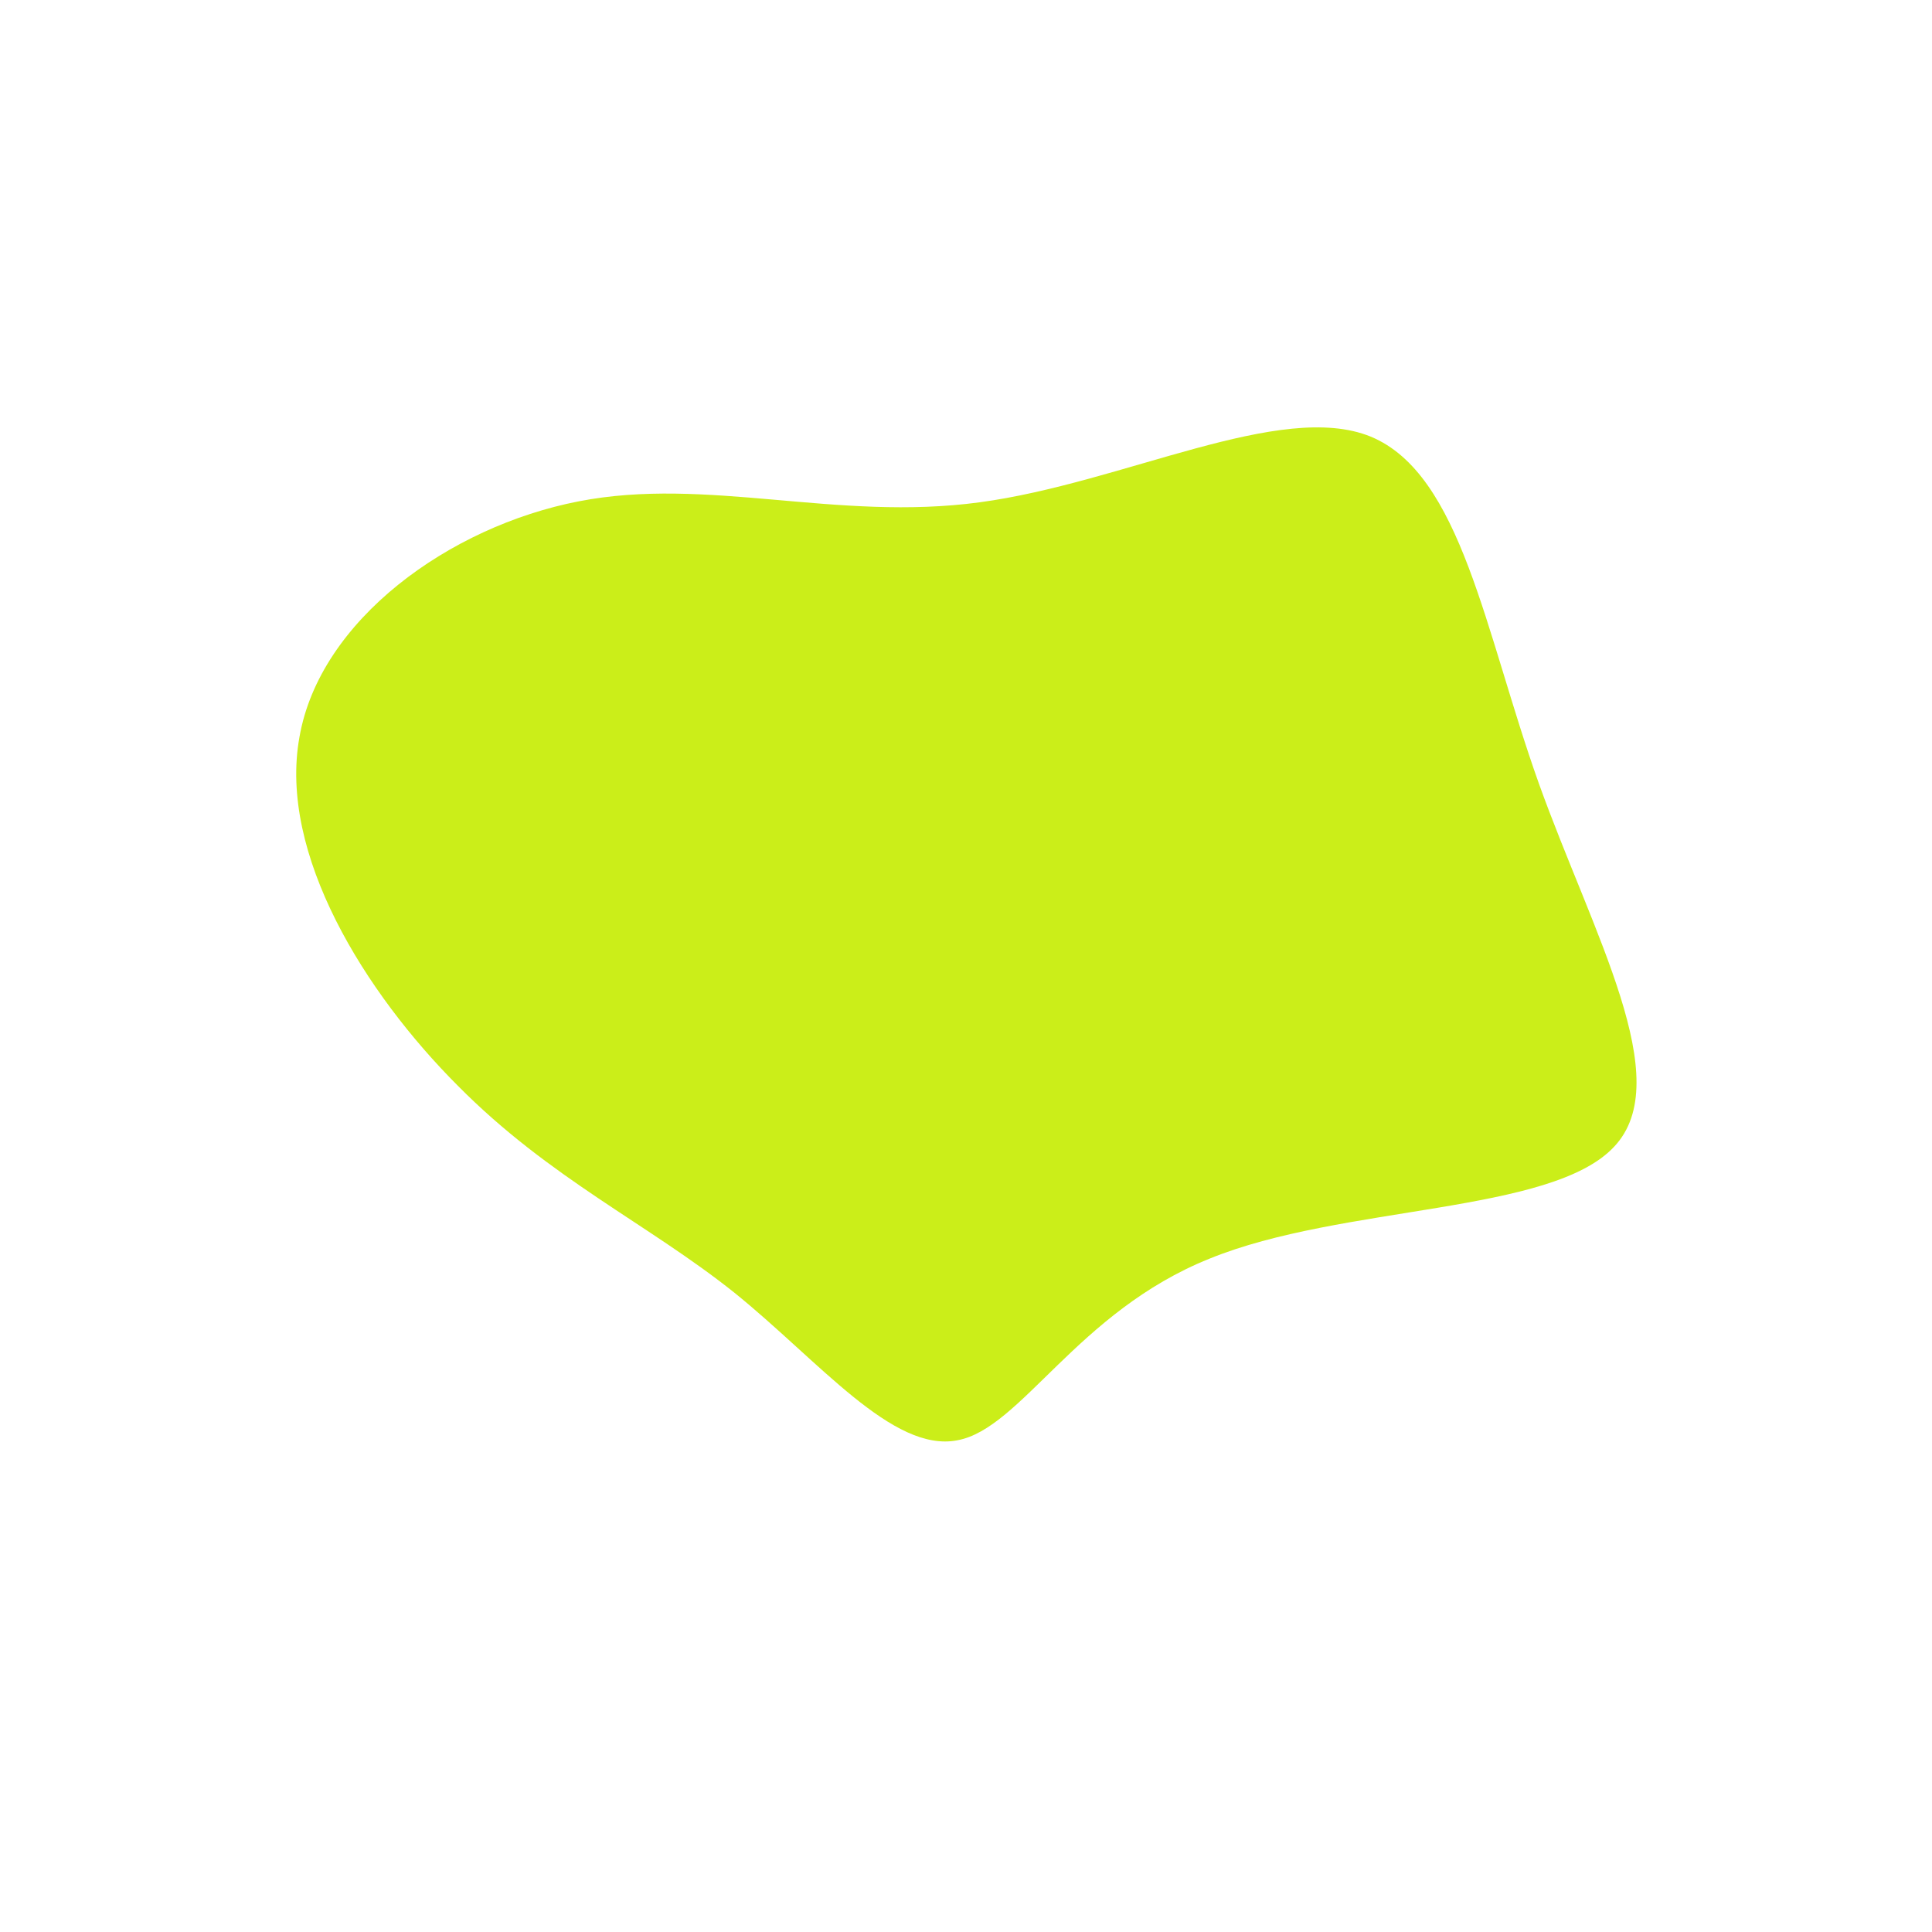
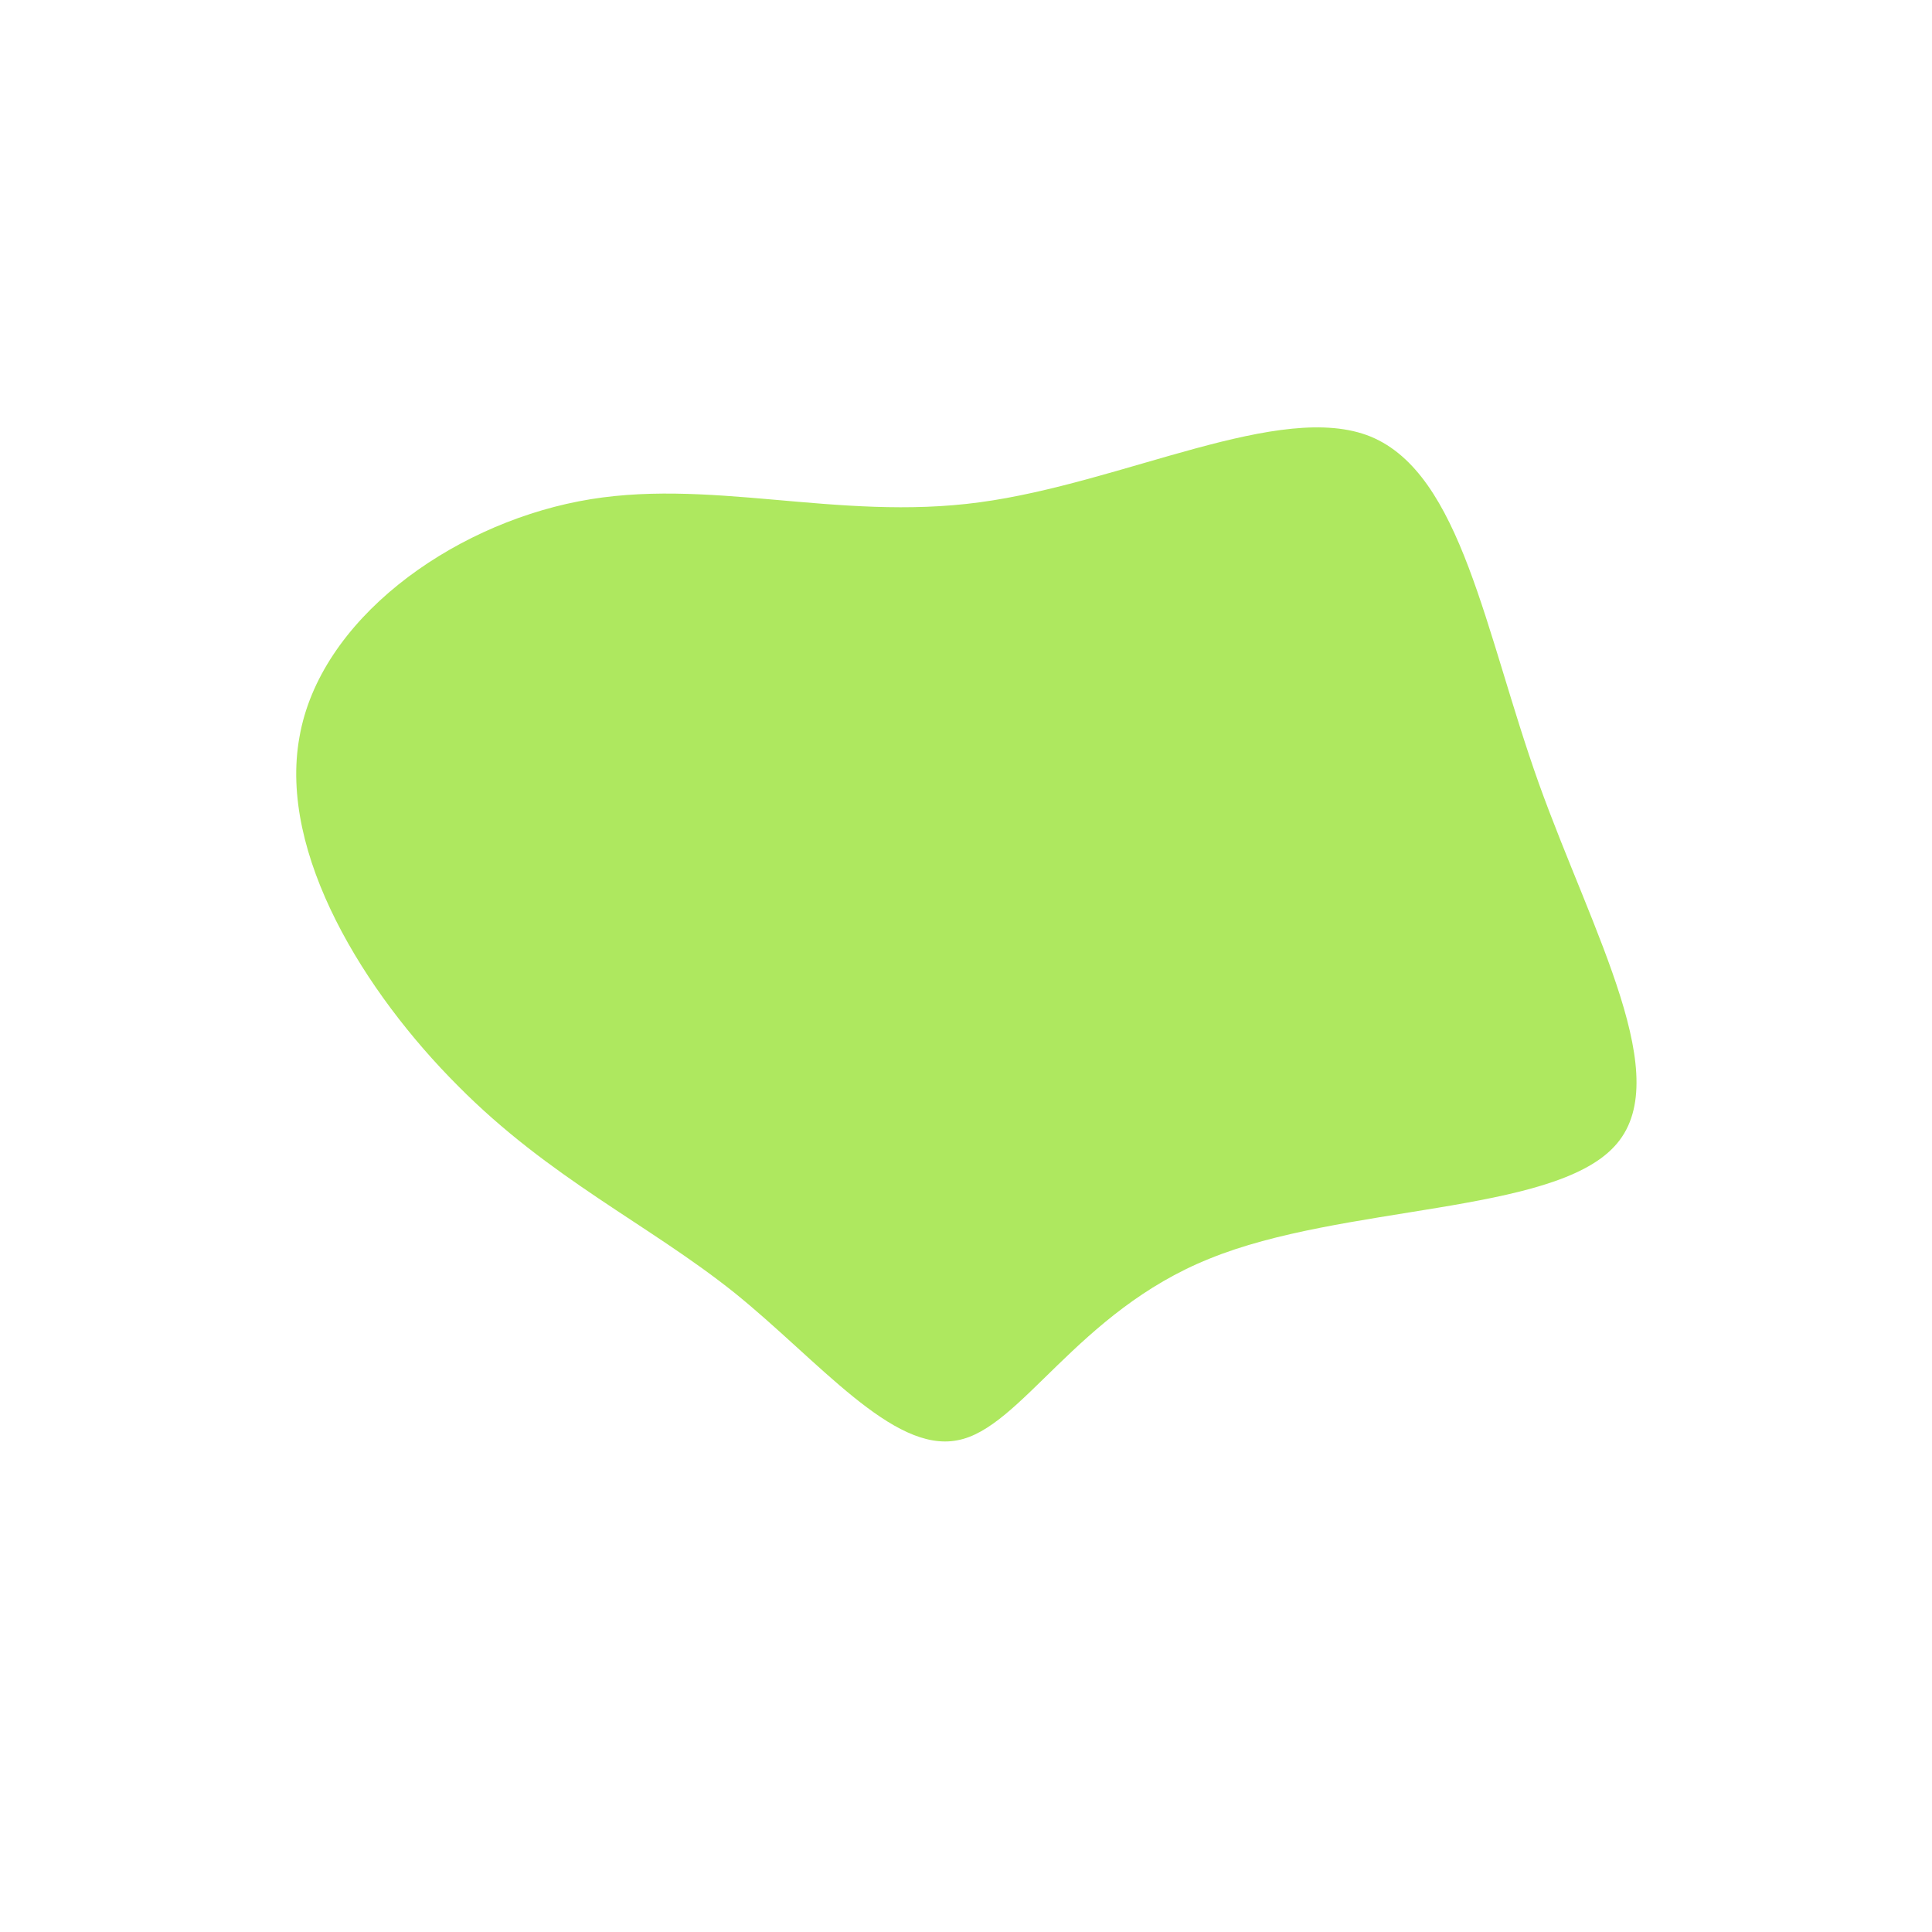
<svg xmlns="http://www.w3.org/2000/svg" viewBox="0 0 200 200">
-   <path fill="#CBEE19" d="M41.9,-54.8C51.3,-50.9,53.7,-34.6,59.3,-18.9C64.9,-3.3,73.6,11.8,67.1,18.7C60.6,25.7,38.9,24.7,25.2,30.3C11.5,35.8,5.7,47.9,-0.9,49.1C-7.6,50.4,-15.2,40.9,-24,33.8C-32.9,26.7,-43.1,22,-52.6,12.4C-62.2,2.8,-71.2,-11.6,-69,-23.7C-66.9,-35.8,-53.5,-45.5,-40.1,-48.1C-26.8,-50.7,-13.4,-46,1.4,-48C16.3,-50,32.6,-58.6,41.9,-54.8Z" transform="translate(100 100)" />
+   <path fill="#aee85f" d="M41.9,-54.8C51.3,-50.9,53.7,-34.6,59.3,-18.9C64.9,-3.3,73.6,11.8,67.1,18.7C60.6,25.7,38.9,24.7,25.2,30.3C11.5,35.8,5.7,47.9,-0.9,49.1C-7.6,50.4,-15.2,40.9,-24,33.8C-32.9,26.7,-43.1,22,-52.6,12.4C-62.2,2.8,-71.2,-11.6,-69,-23.7C-66.9,-35.8,-53.5,-45.5,-40.1,-48.1C-26.8,-50.7,-13.4,-46,1.4,-48C16.3,-50,32.6,-58.6,41.9,-54.8Z" transform="translate(100 100)" />
</svg>
